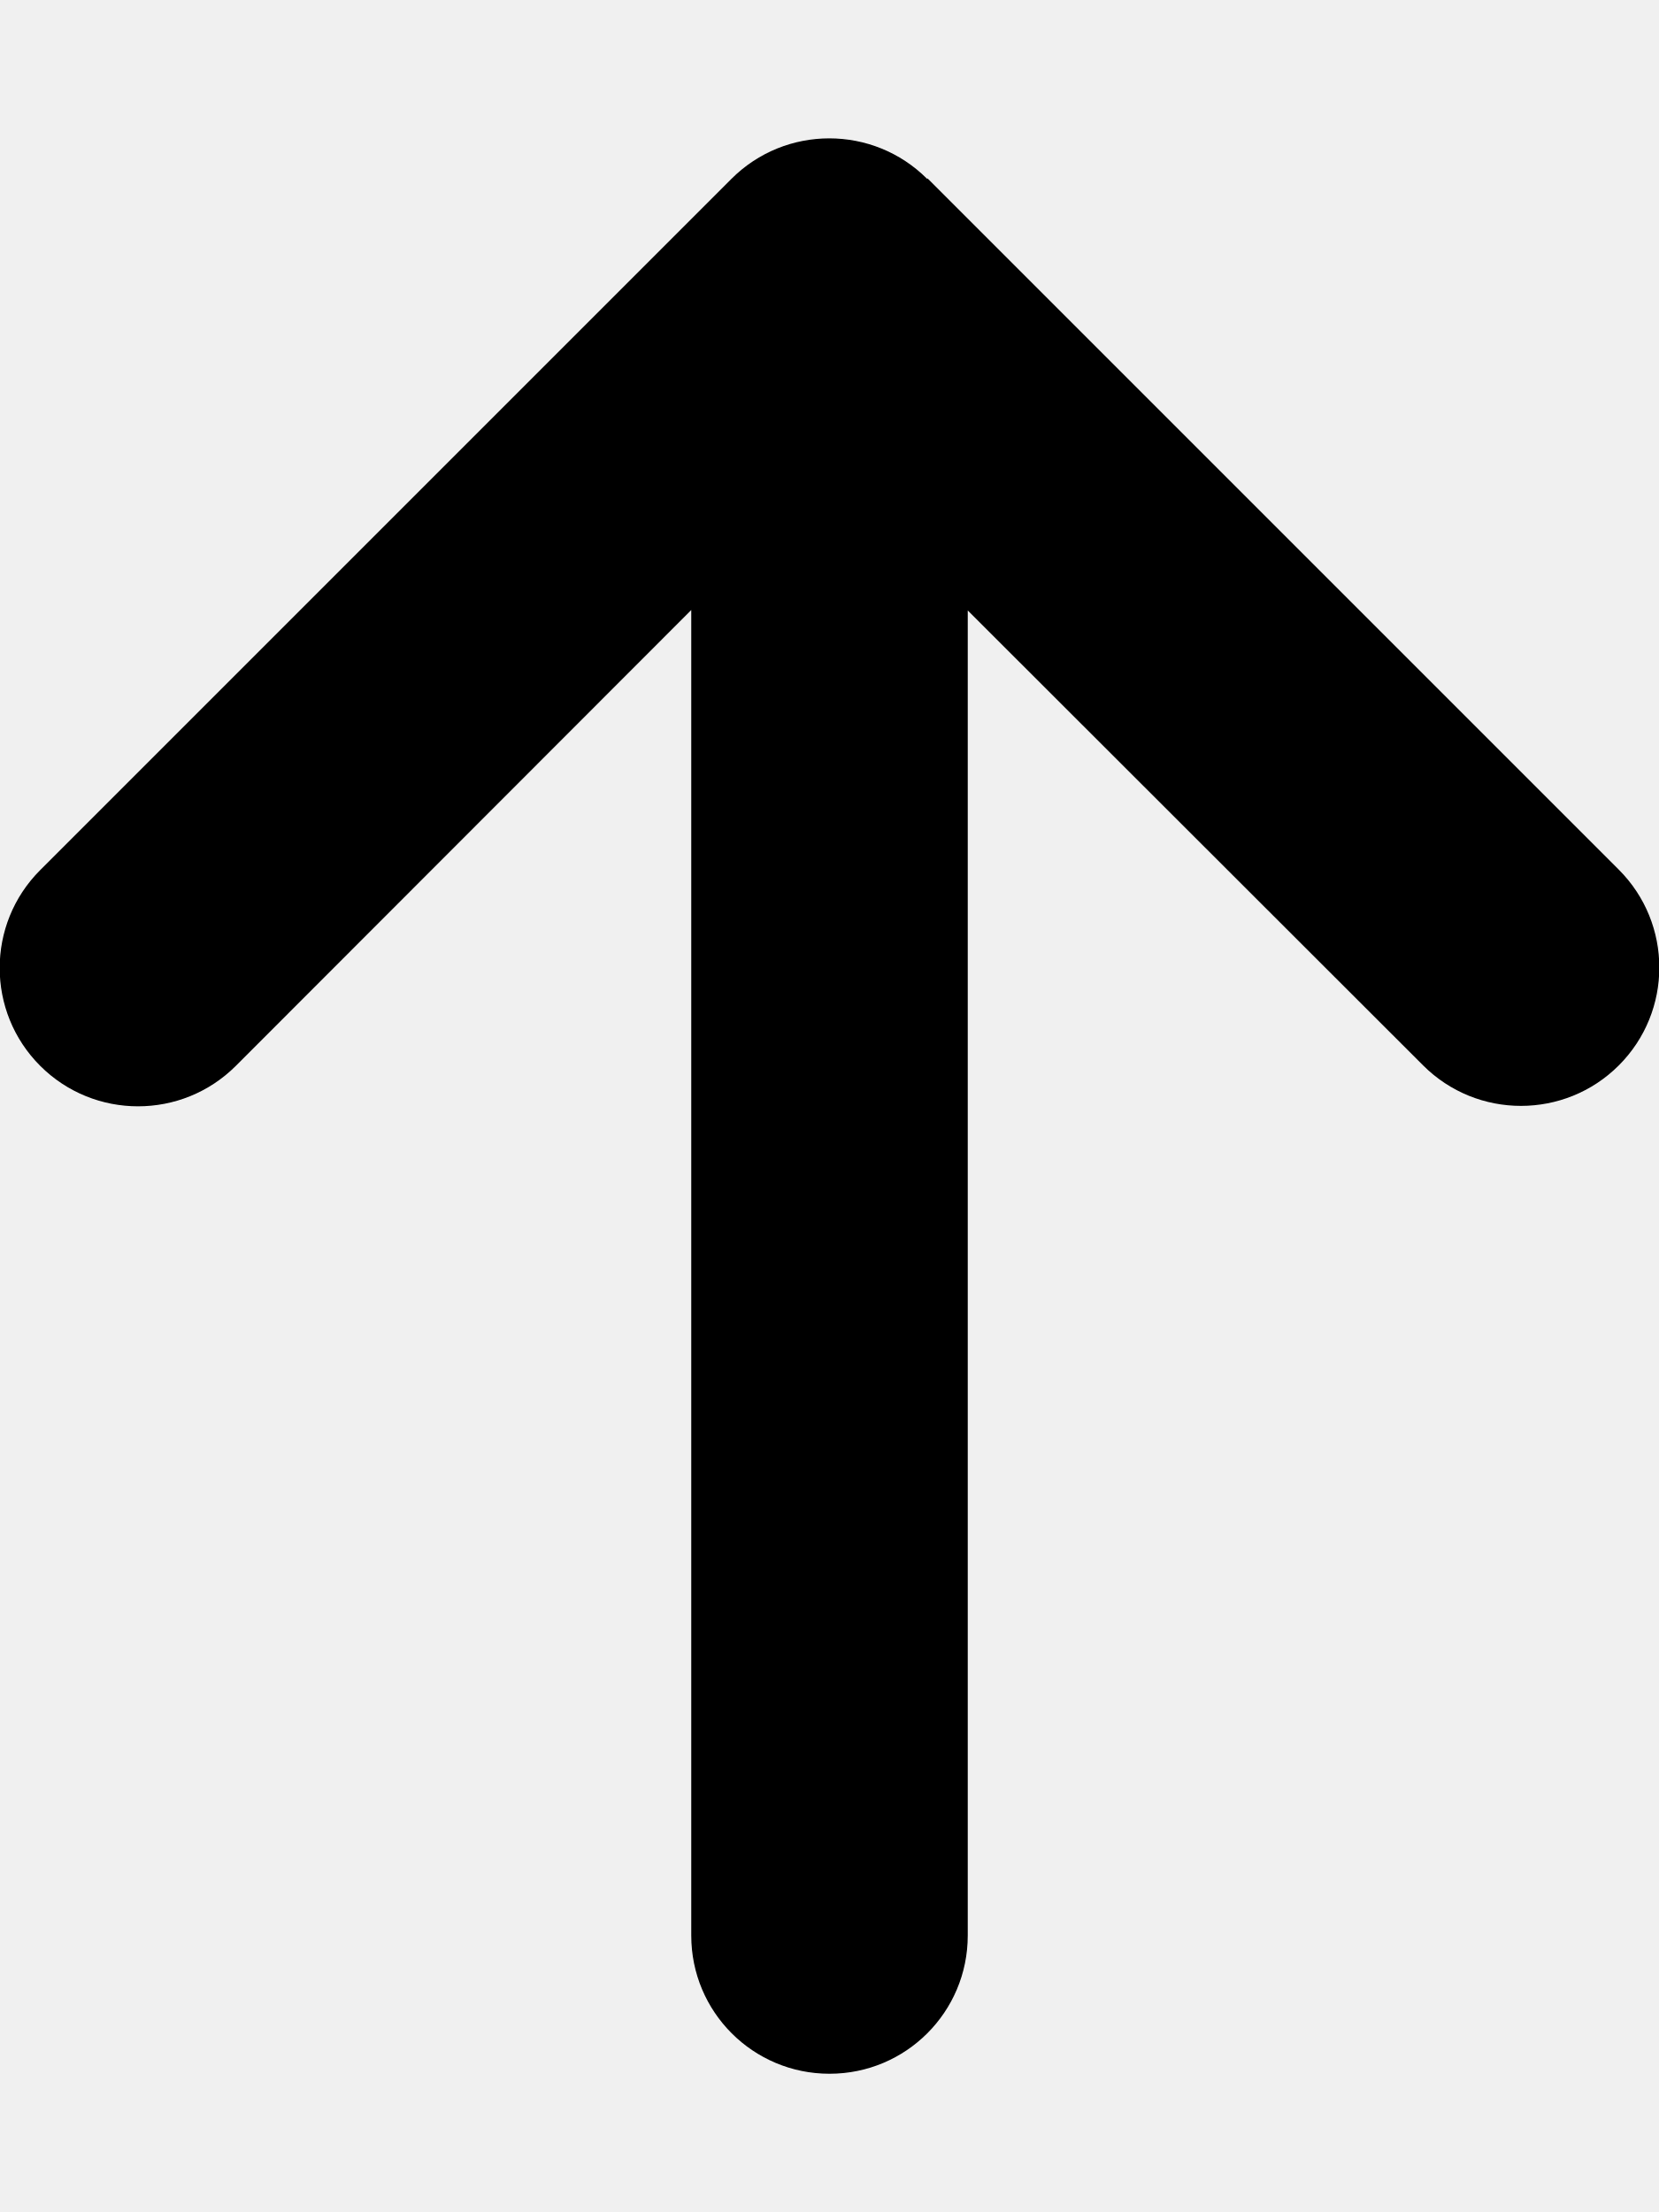
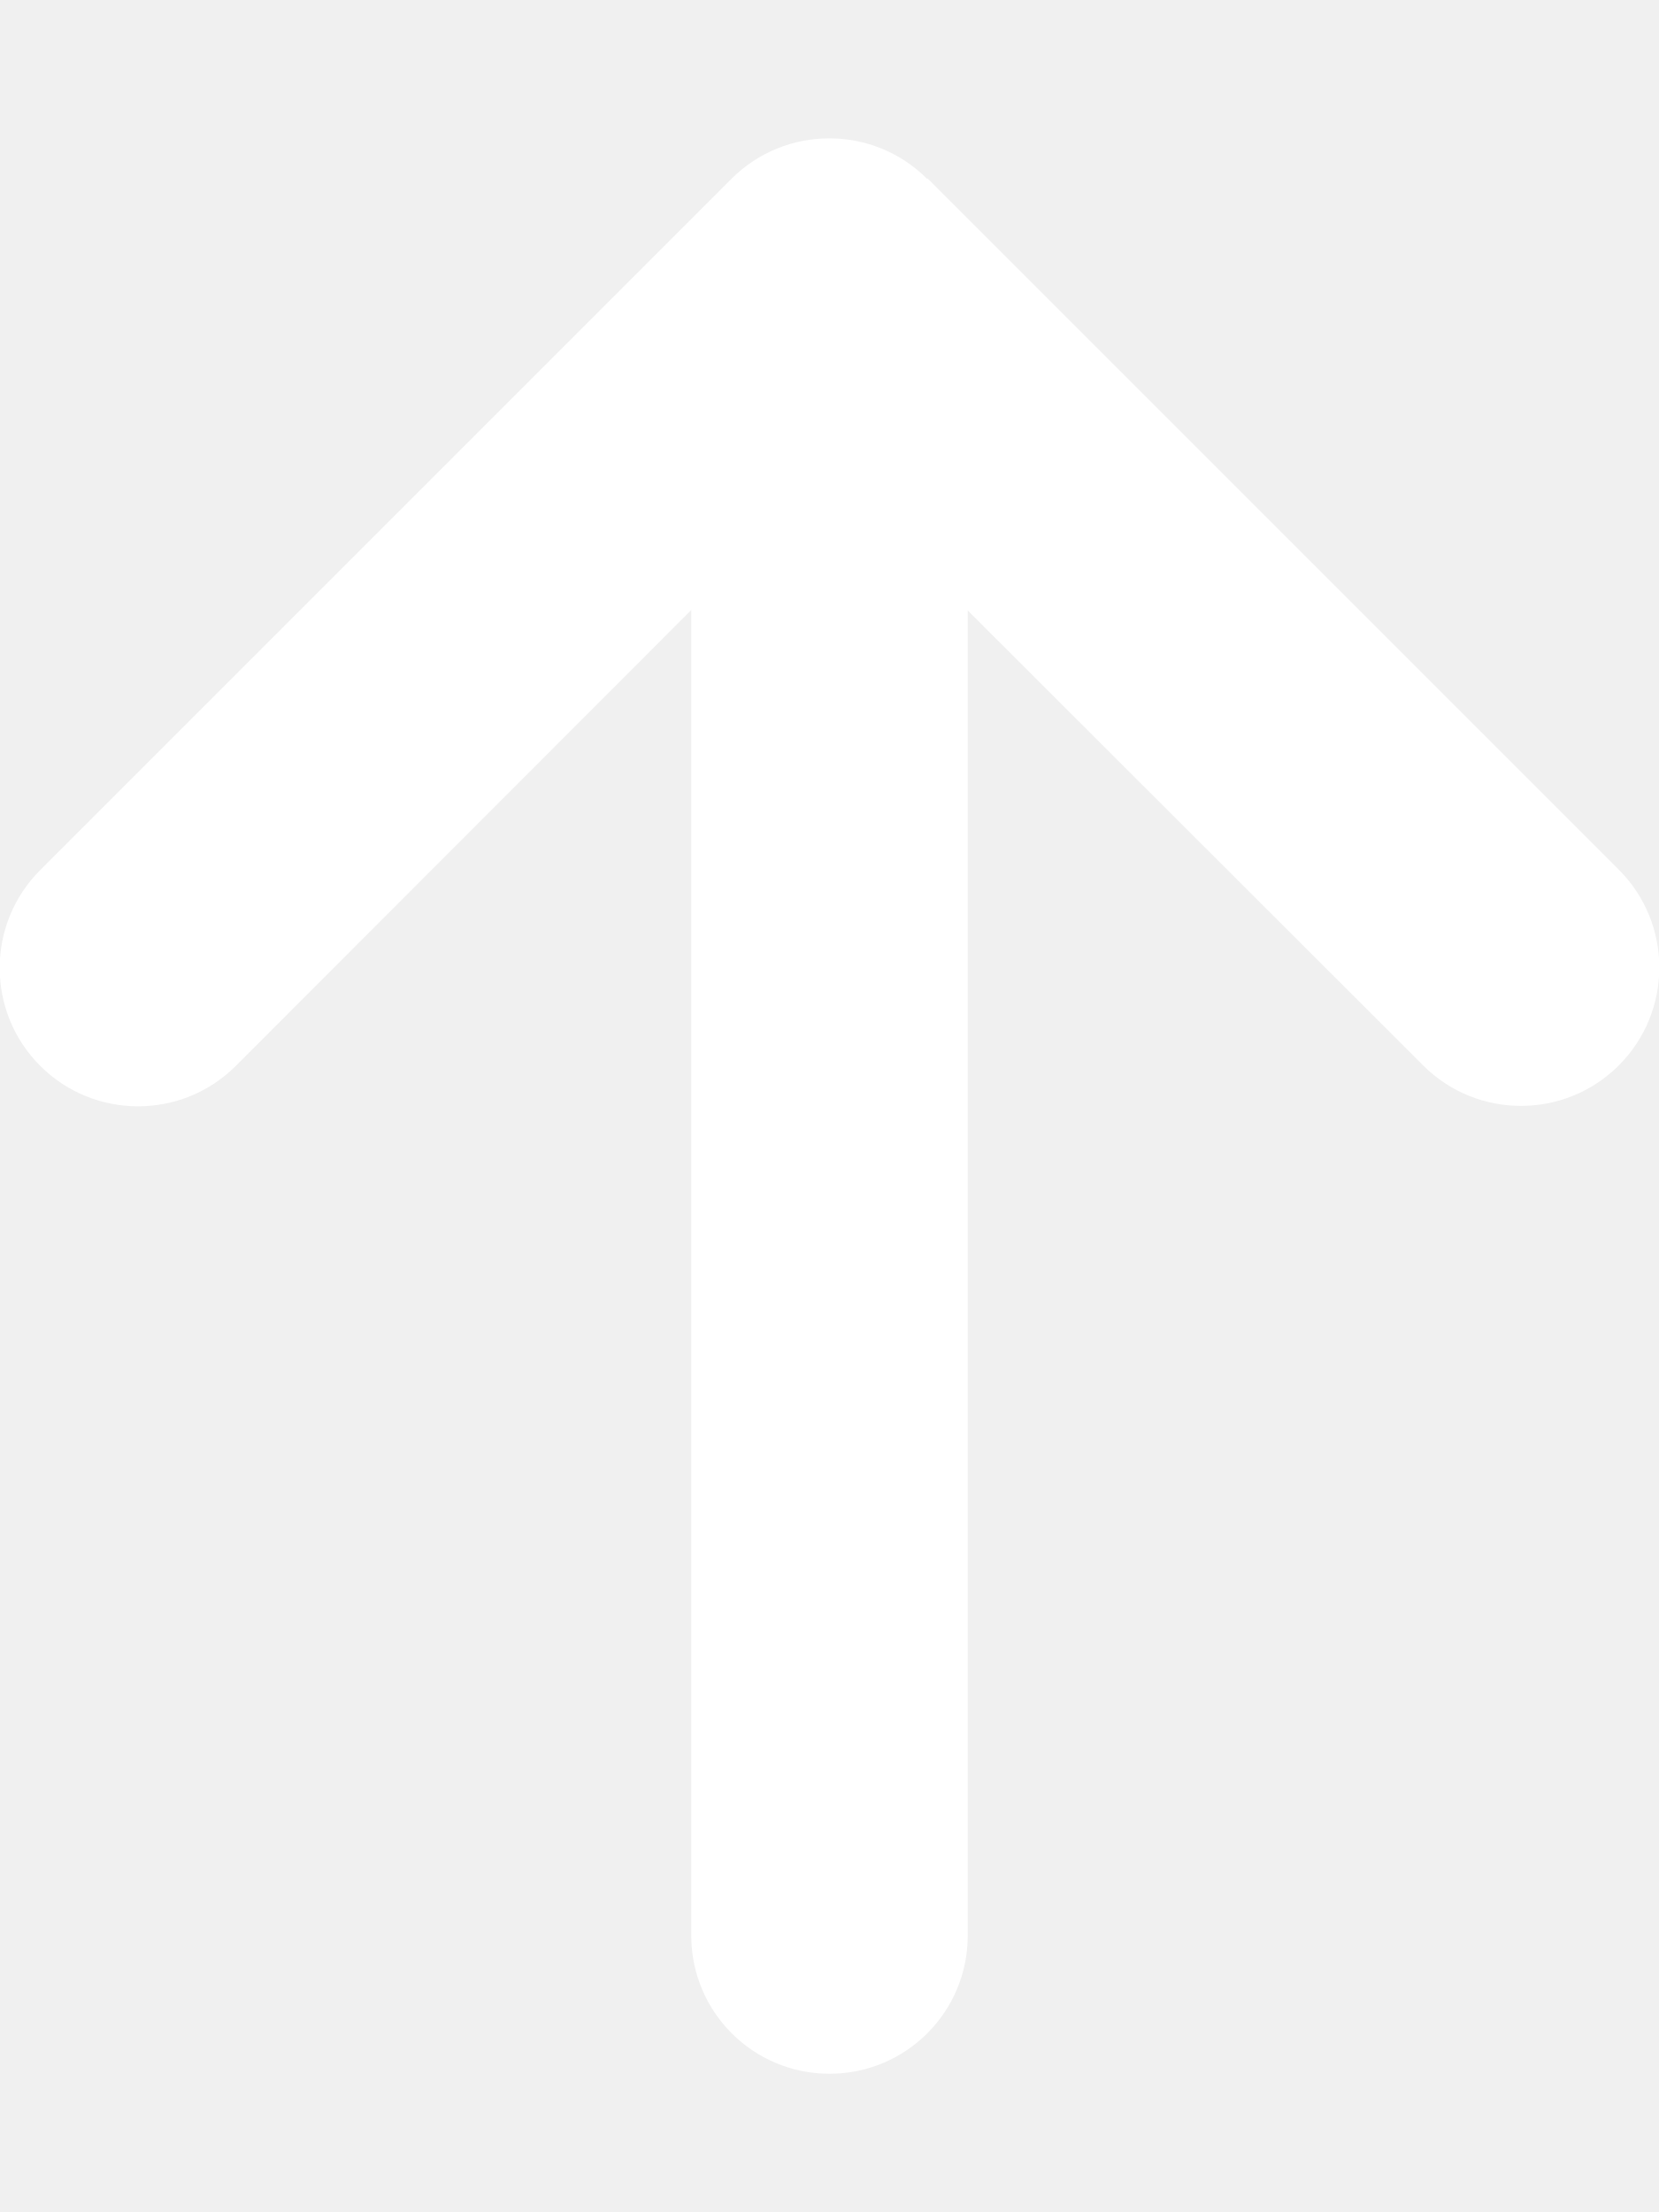
<svg xmlns="http://www.w3.org/2000/svg" viewBox="0 0 384 512">
-   <path d="M214.6 41.4c-12.5-12.5-32.8-12.5-45.3 0l-160 160c-12.5 12.5-12.5 32.8 0 45.3s32.8 12.5 45.3 0L160 141.2 160 448c0 17.7 14.3 32 32 32s32-14.3 32-32l0-306.7L329.4 246.6c12.5 12.5 32.8 12.5 45.3 0s12.5-32.8 0-45.3l-160-160z" />
+   <path fill="white" d="M214.6 41.4c-12.5-12.5-32.8-12.5-45.3 0l-160 160c-12.5 12.5-12.5 32.8 0 45.3s32.8 12.5 45.3 0L160 141.2 160 448c0 17.7 14.3 32 32 32s32-14.3 32-32l0-306.7L329.4 246.6c12.5 12.5 32.8 12.5 45.3 0s12.5-32.8 0-45.3l-160-160z" />
</svg>
